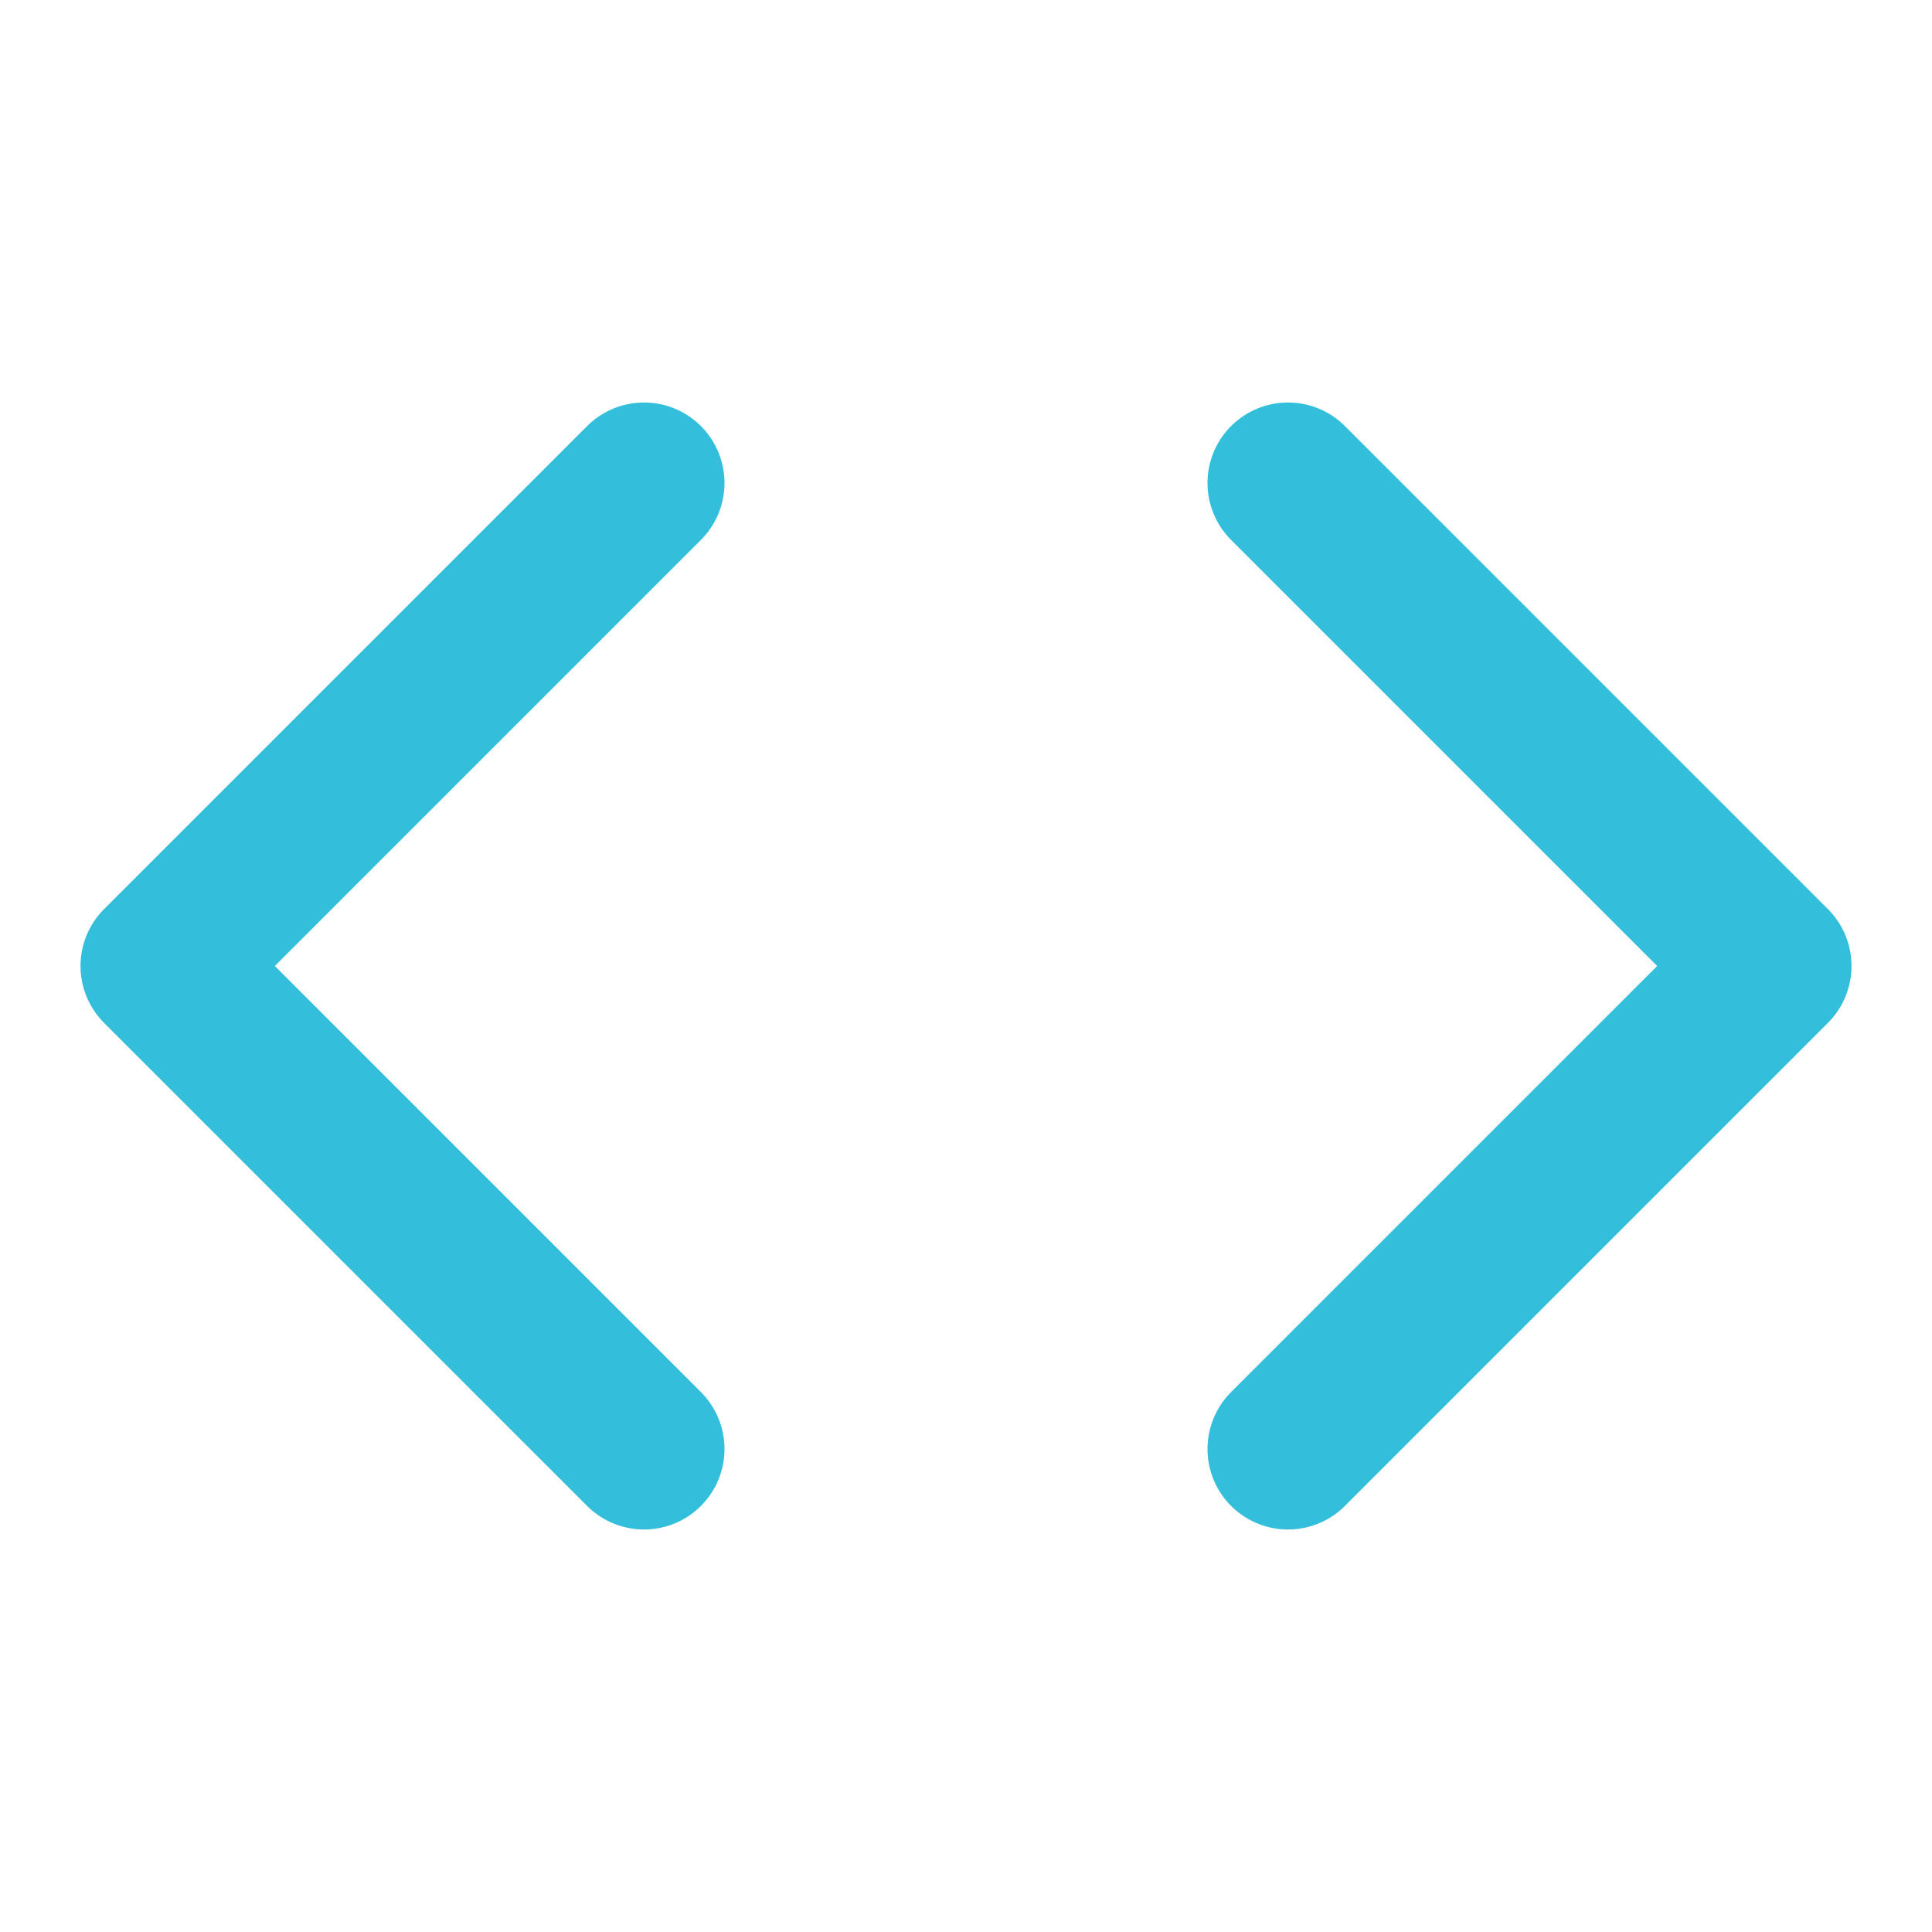
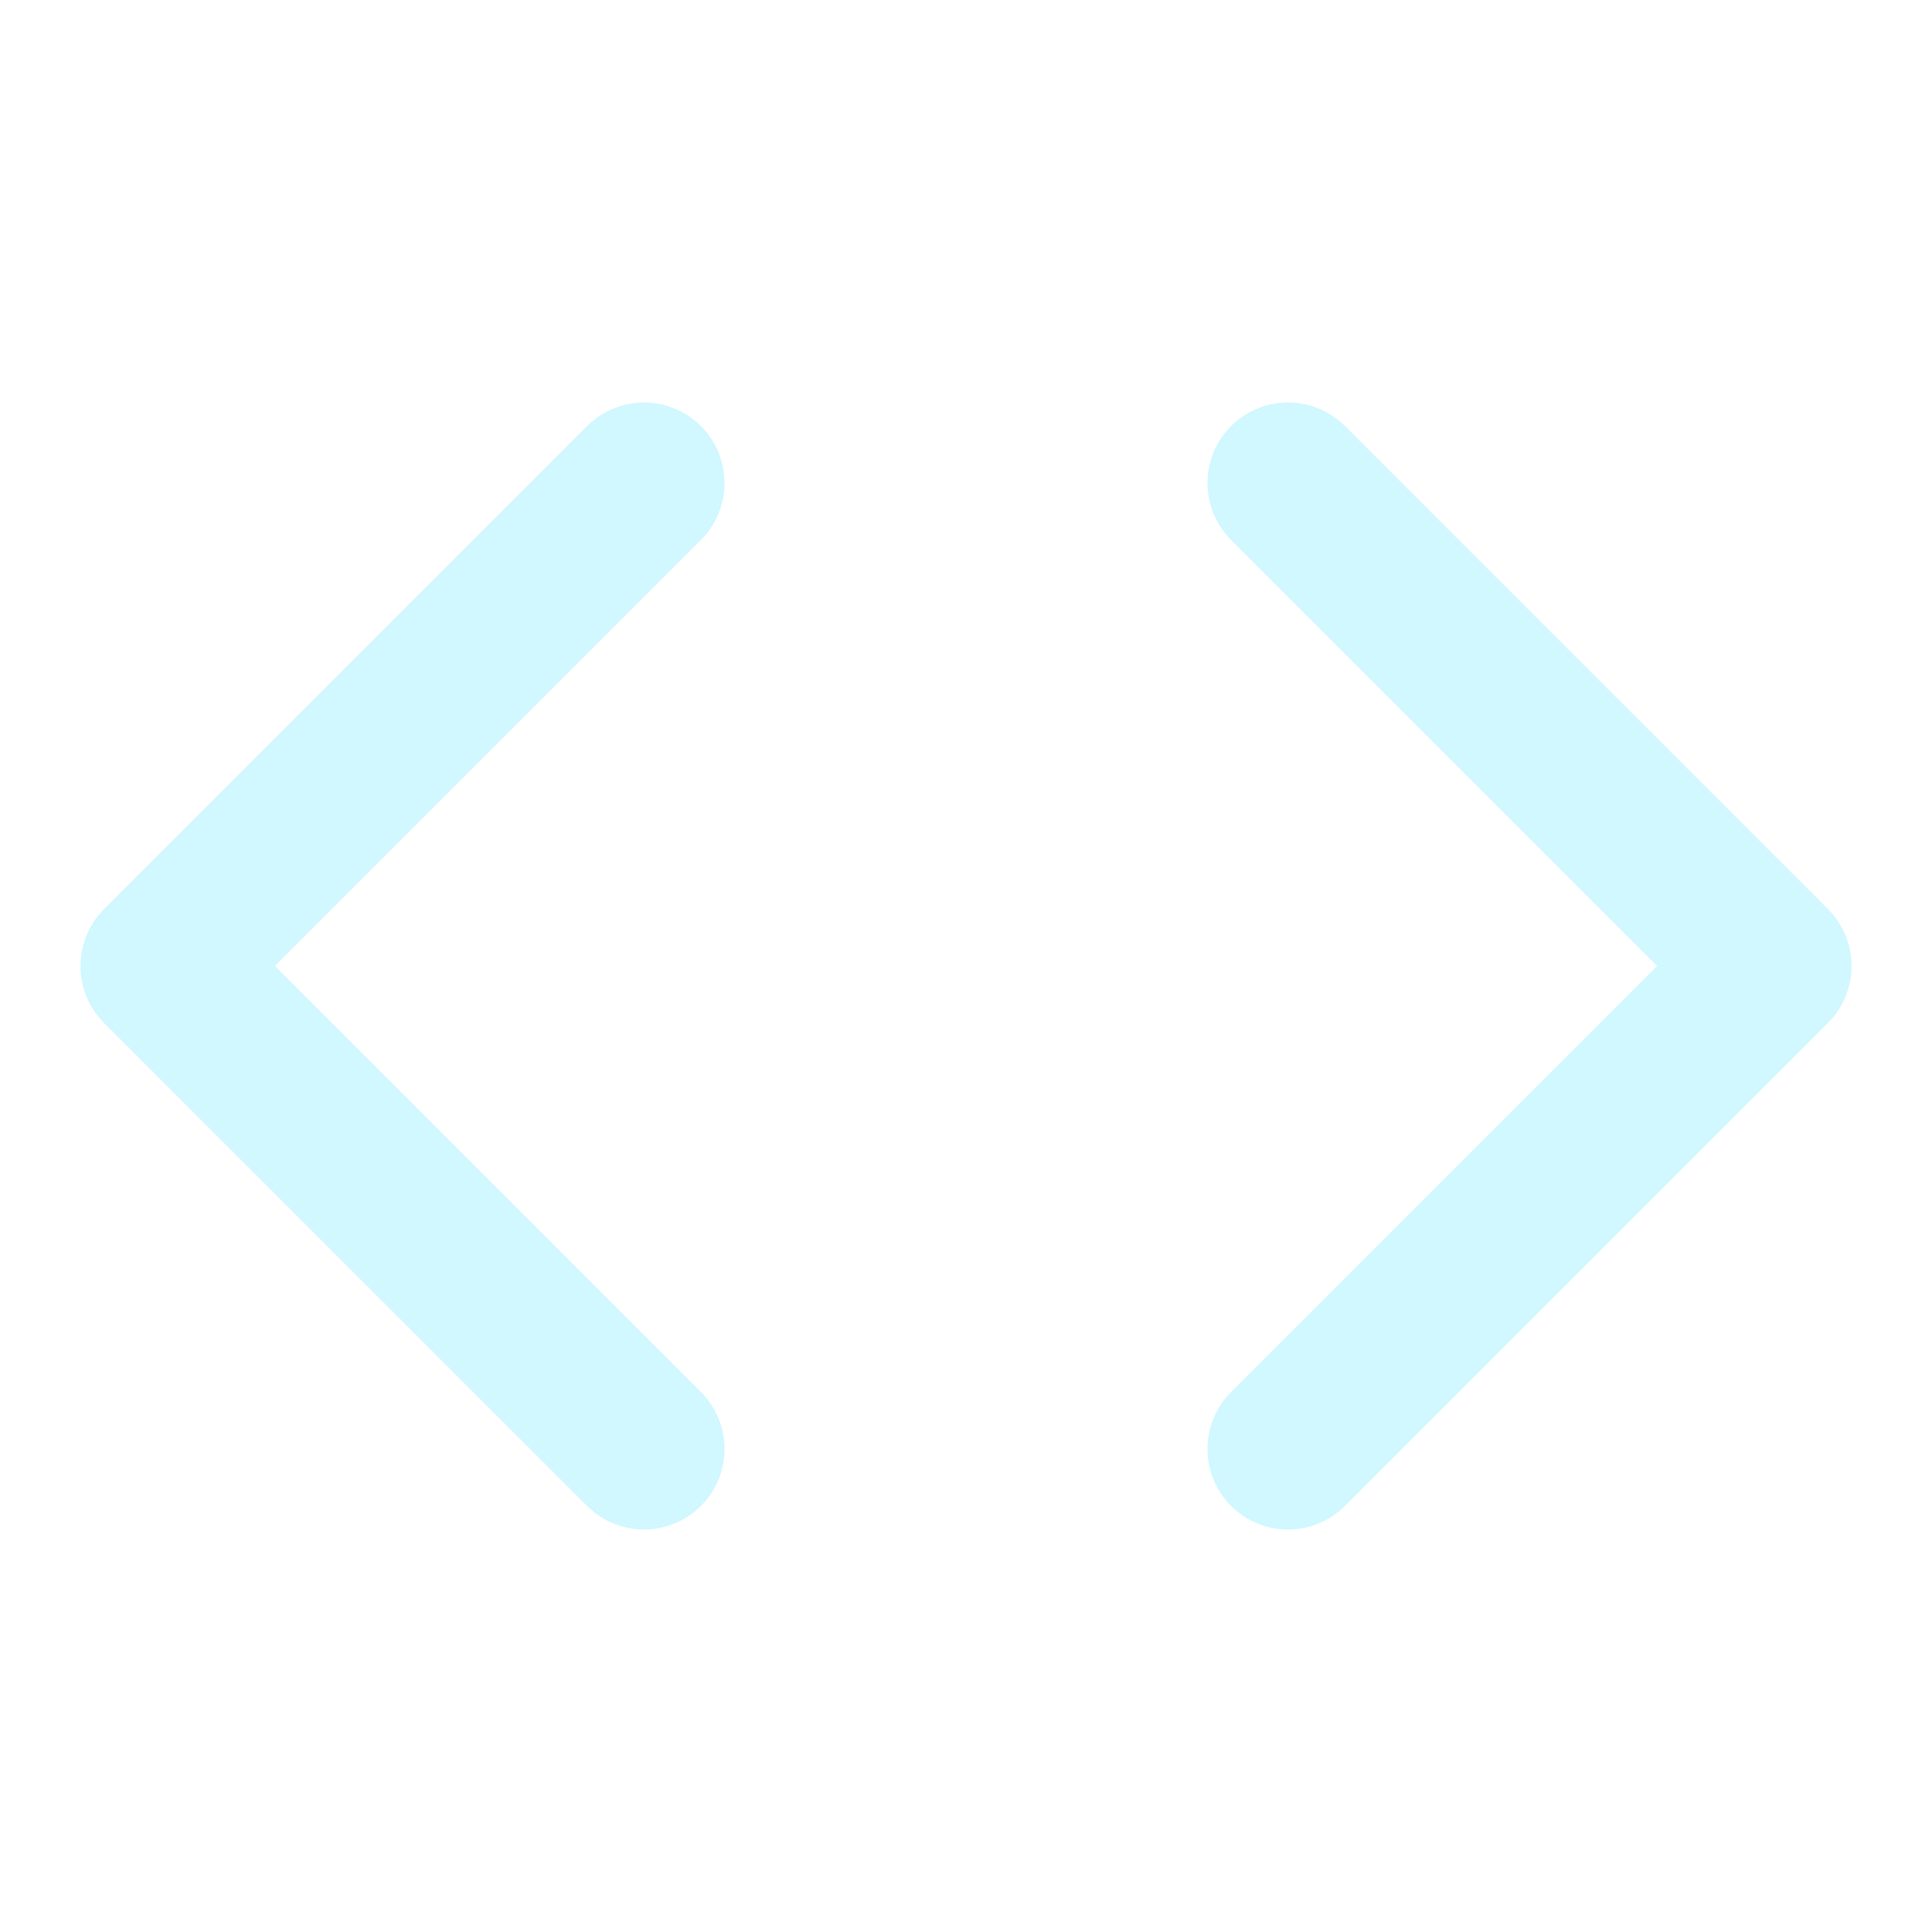
- <svg xmlns="http://www.w3.org/2000/svg" width="100" height="100" viewBox="0 0 24 24" fill="none" stroke="#33bfdb" stroke-width="2" stroke-linecap="round" stroke-linejoin="round" class="feather feather-code">
+ <svg xmlns="http://www.w3.org/2000/svg" width="100" height="100" viewBox="0 0 24 24" fill="none" stroke="#d1f7ff" stroke-width="2" stroke-linecap="round" stroke-linejoin="round" class="feather feather-code">
  <polyline points="16 18 22 12 16 6" />
  <polyline points="8 6 2 12 8 18" />
</svg>
